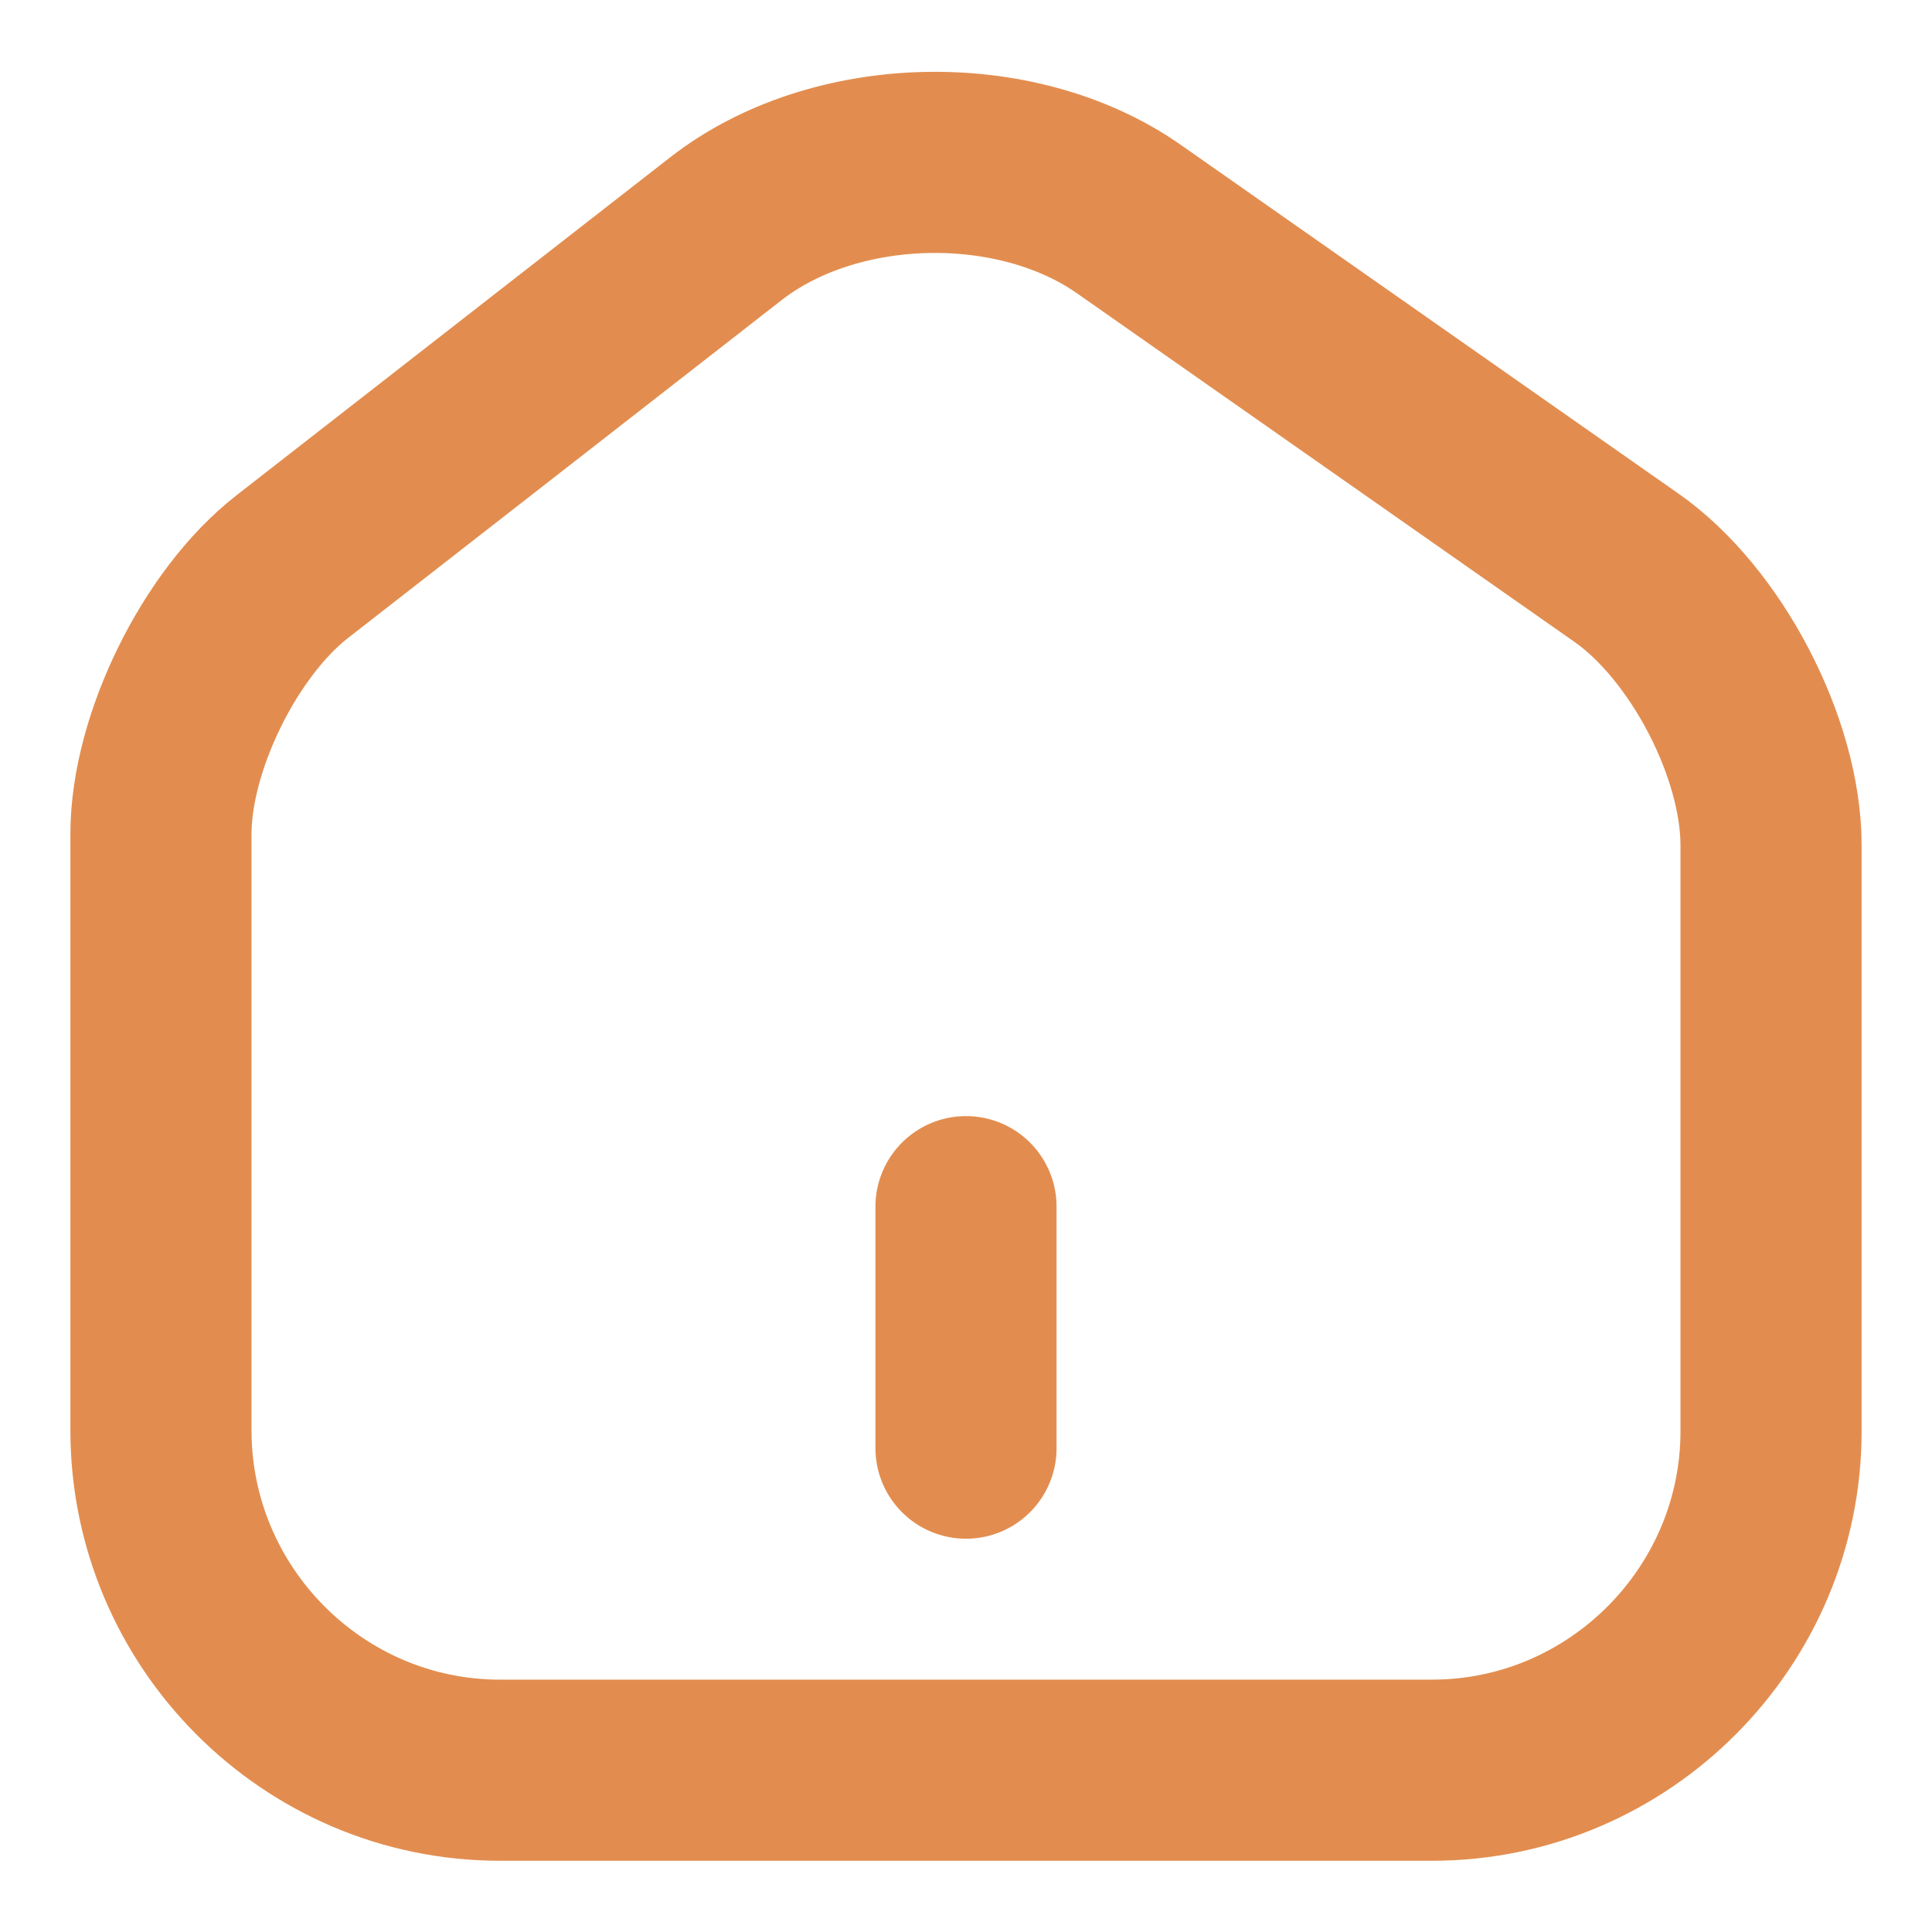
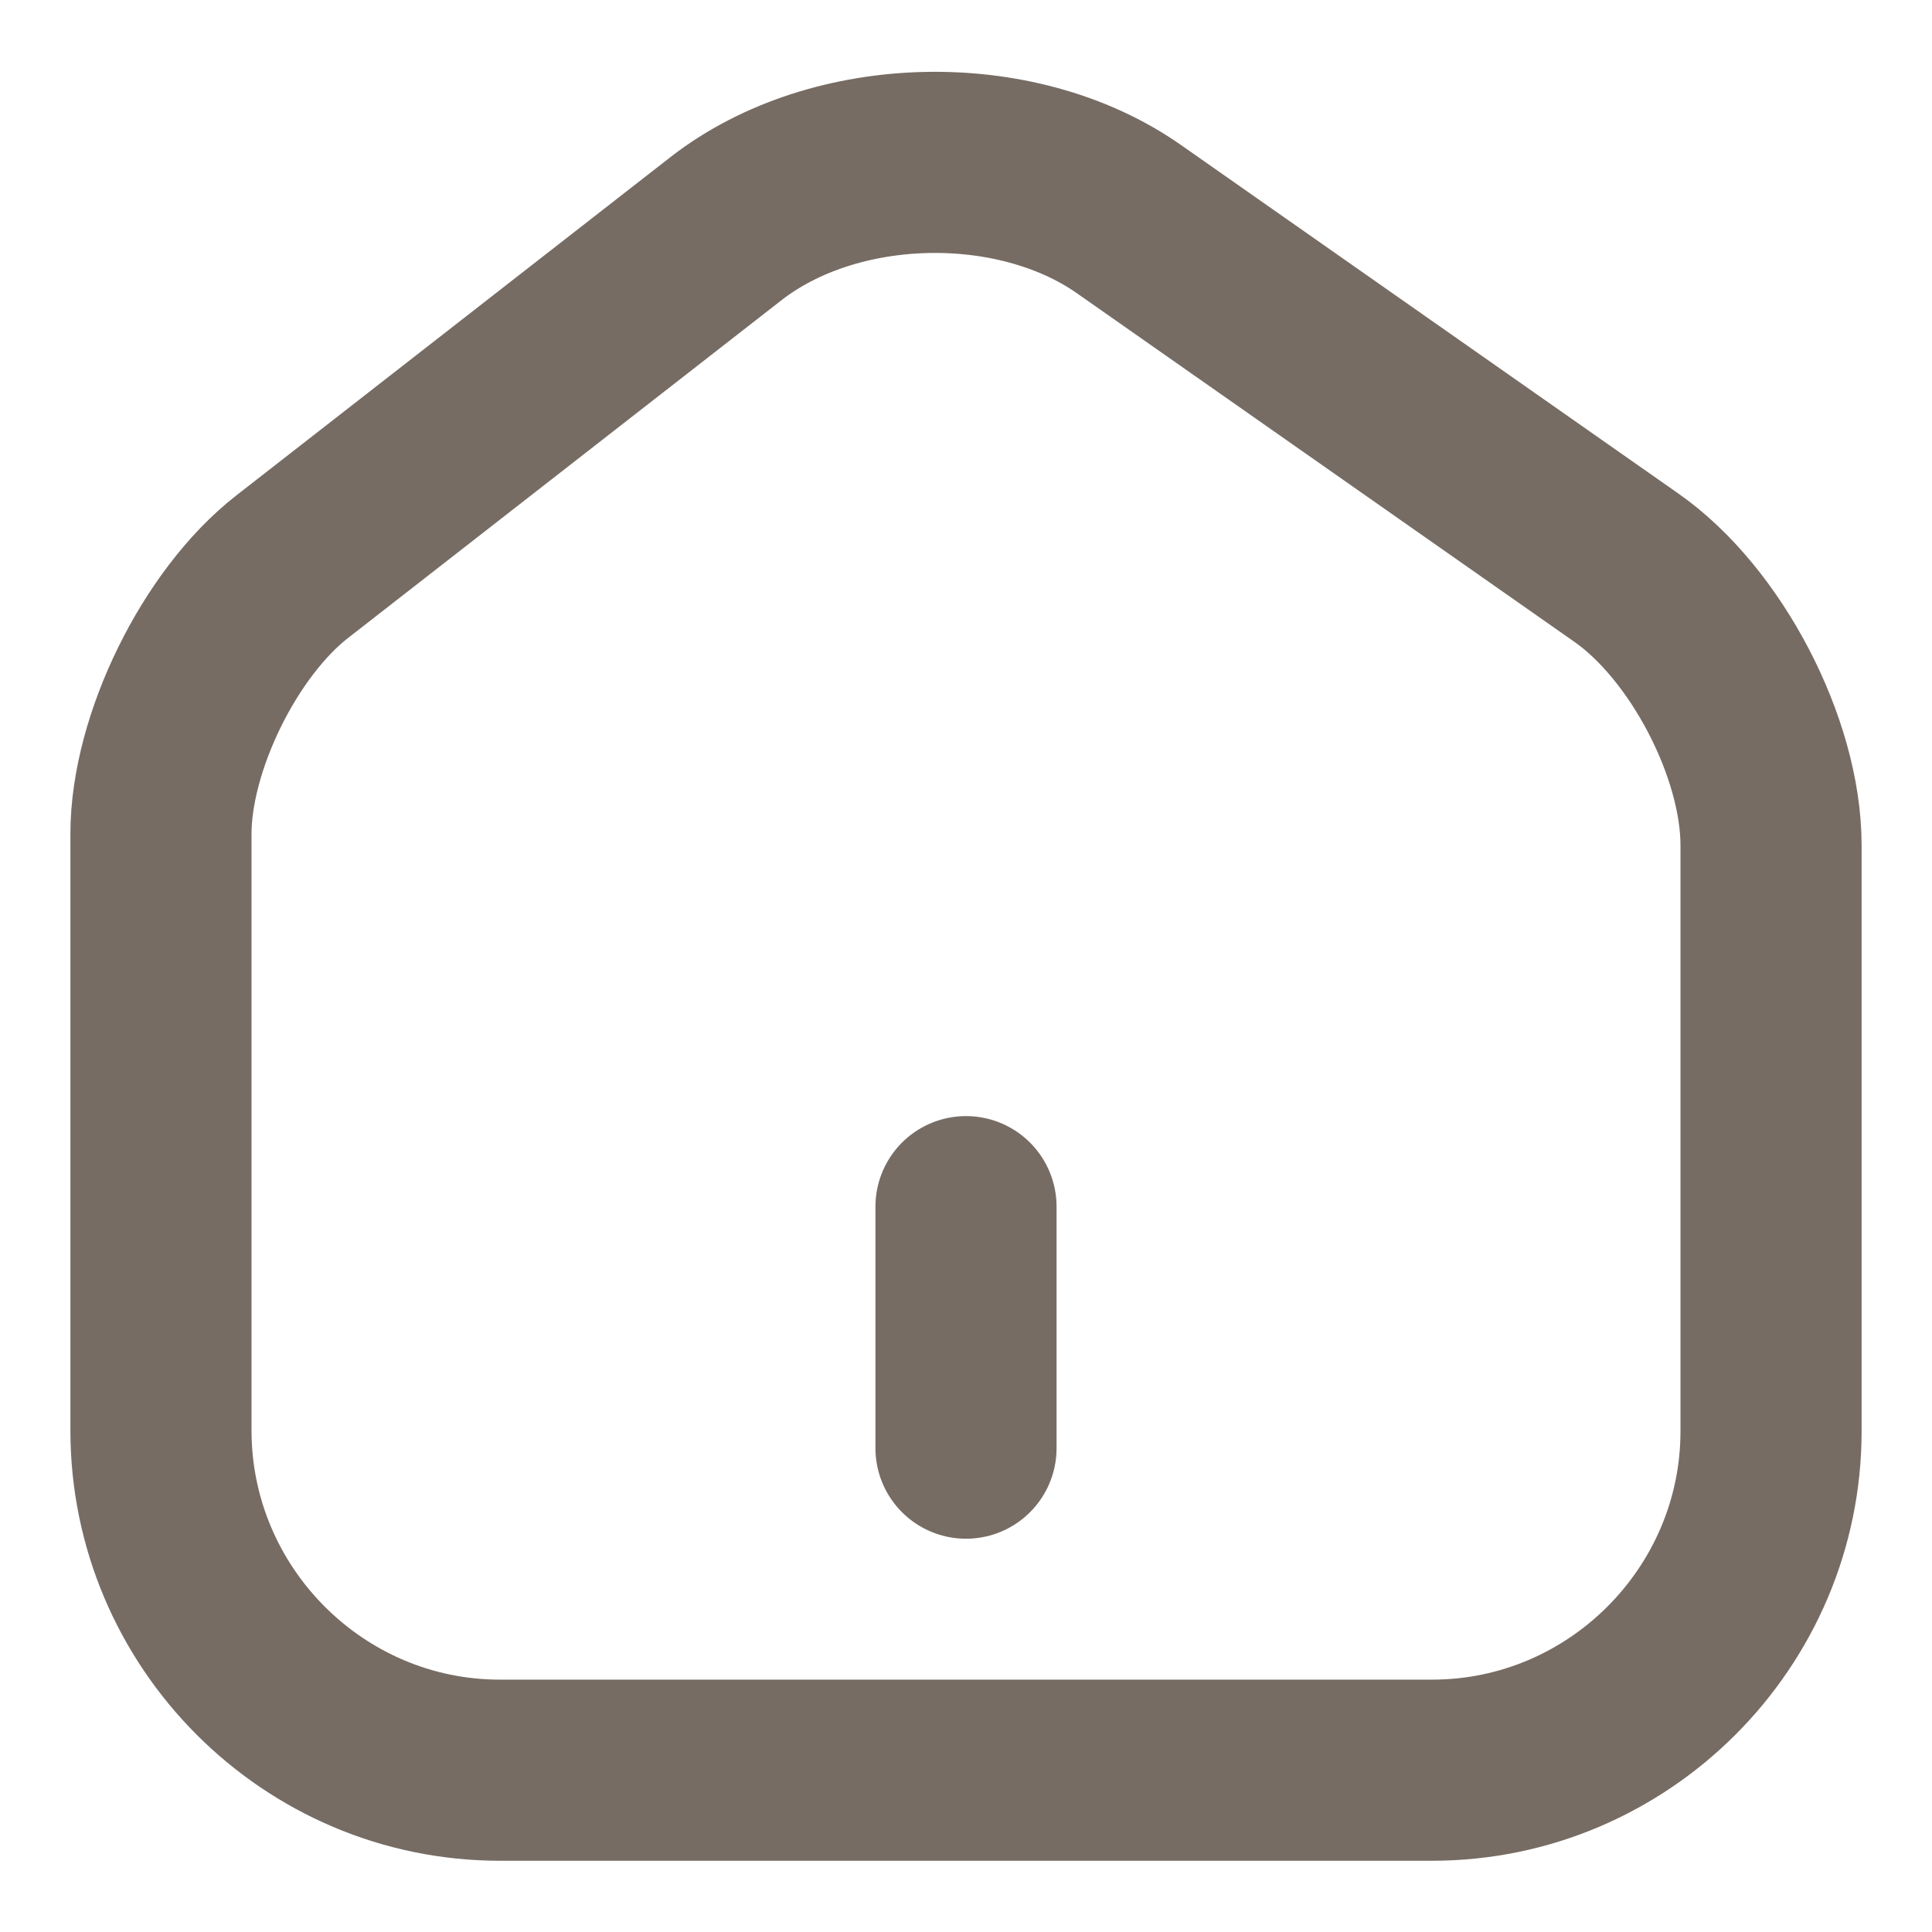
<svg xmlns="http://www.w3.org/2000/svg" width="16" height="16" viewBox="0 0 16 16" fill="none">
-   <path d="M6.013 1.893L2.42 4.693C1.82 5.16 1.333 6.153 1.333 6.906V11.846C1.333 13.393 2.593 14.66 4.14 14.66H11.86C13.407 14.66 14.667 13.393 14.667 11.853V7C14.667 6.193 14.127 5.16 13.467 4.7L9.347 1.813C8.413 1.16 6.913 1.193 6.013 1.893Z" stroke="#E28D4F" stroke-width="1.5" stroke-linecap="round" stroke-linejoin="round" />
-   <path d="M8 11.993V9.993" stroke="#E28D4F" stroke-width="1.5" stroke-linecap="round" stroke-linejoin="round" />
+   <path d="M6.013 1.893L2.42 4.693C1.82 5.16 1.333 6.153 1.333 6.906V11.846C1.333 13.393 2.593 14.66 4.14 14.66H11.86C13.407 14.66 14.667 13.393 14.667 11.853V7C14.667 6.193 14.127 5.16 13.467 4.7L9.347 1.813C8.413 1.16 6.913 1.193 6.013 1.893Z" stroke="#766C64" stroke-width="1.5" stroke-linecap="round" stroke-linejoin="round" />
+   <path d="M8 11.993V9.993" stroke="#766C64" stroke-width="1.5" stroke-linecap="round" stroke-linejoin="round" />
</svg>
